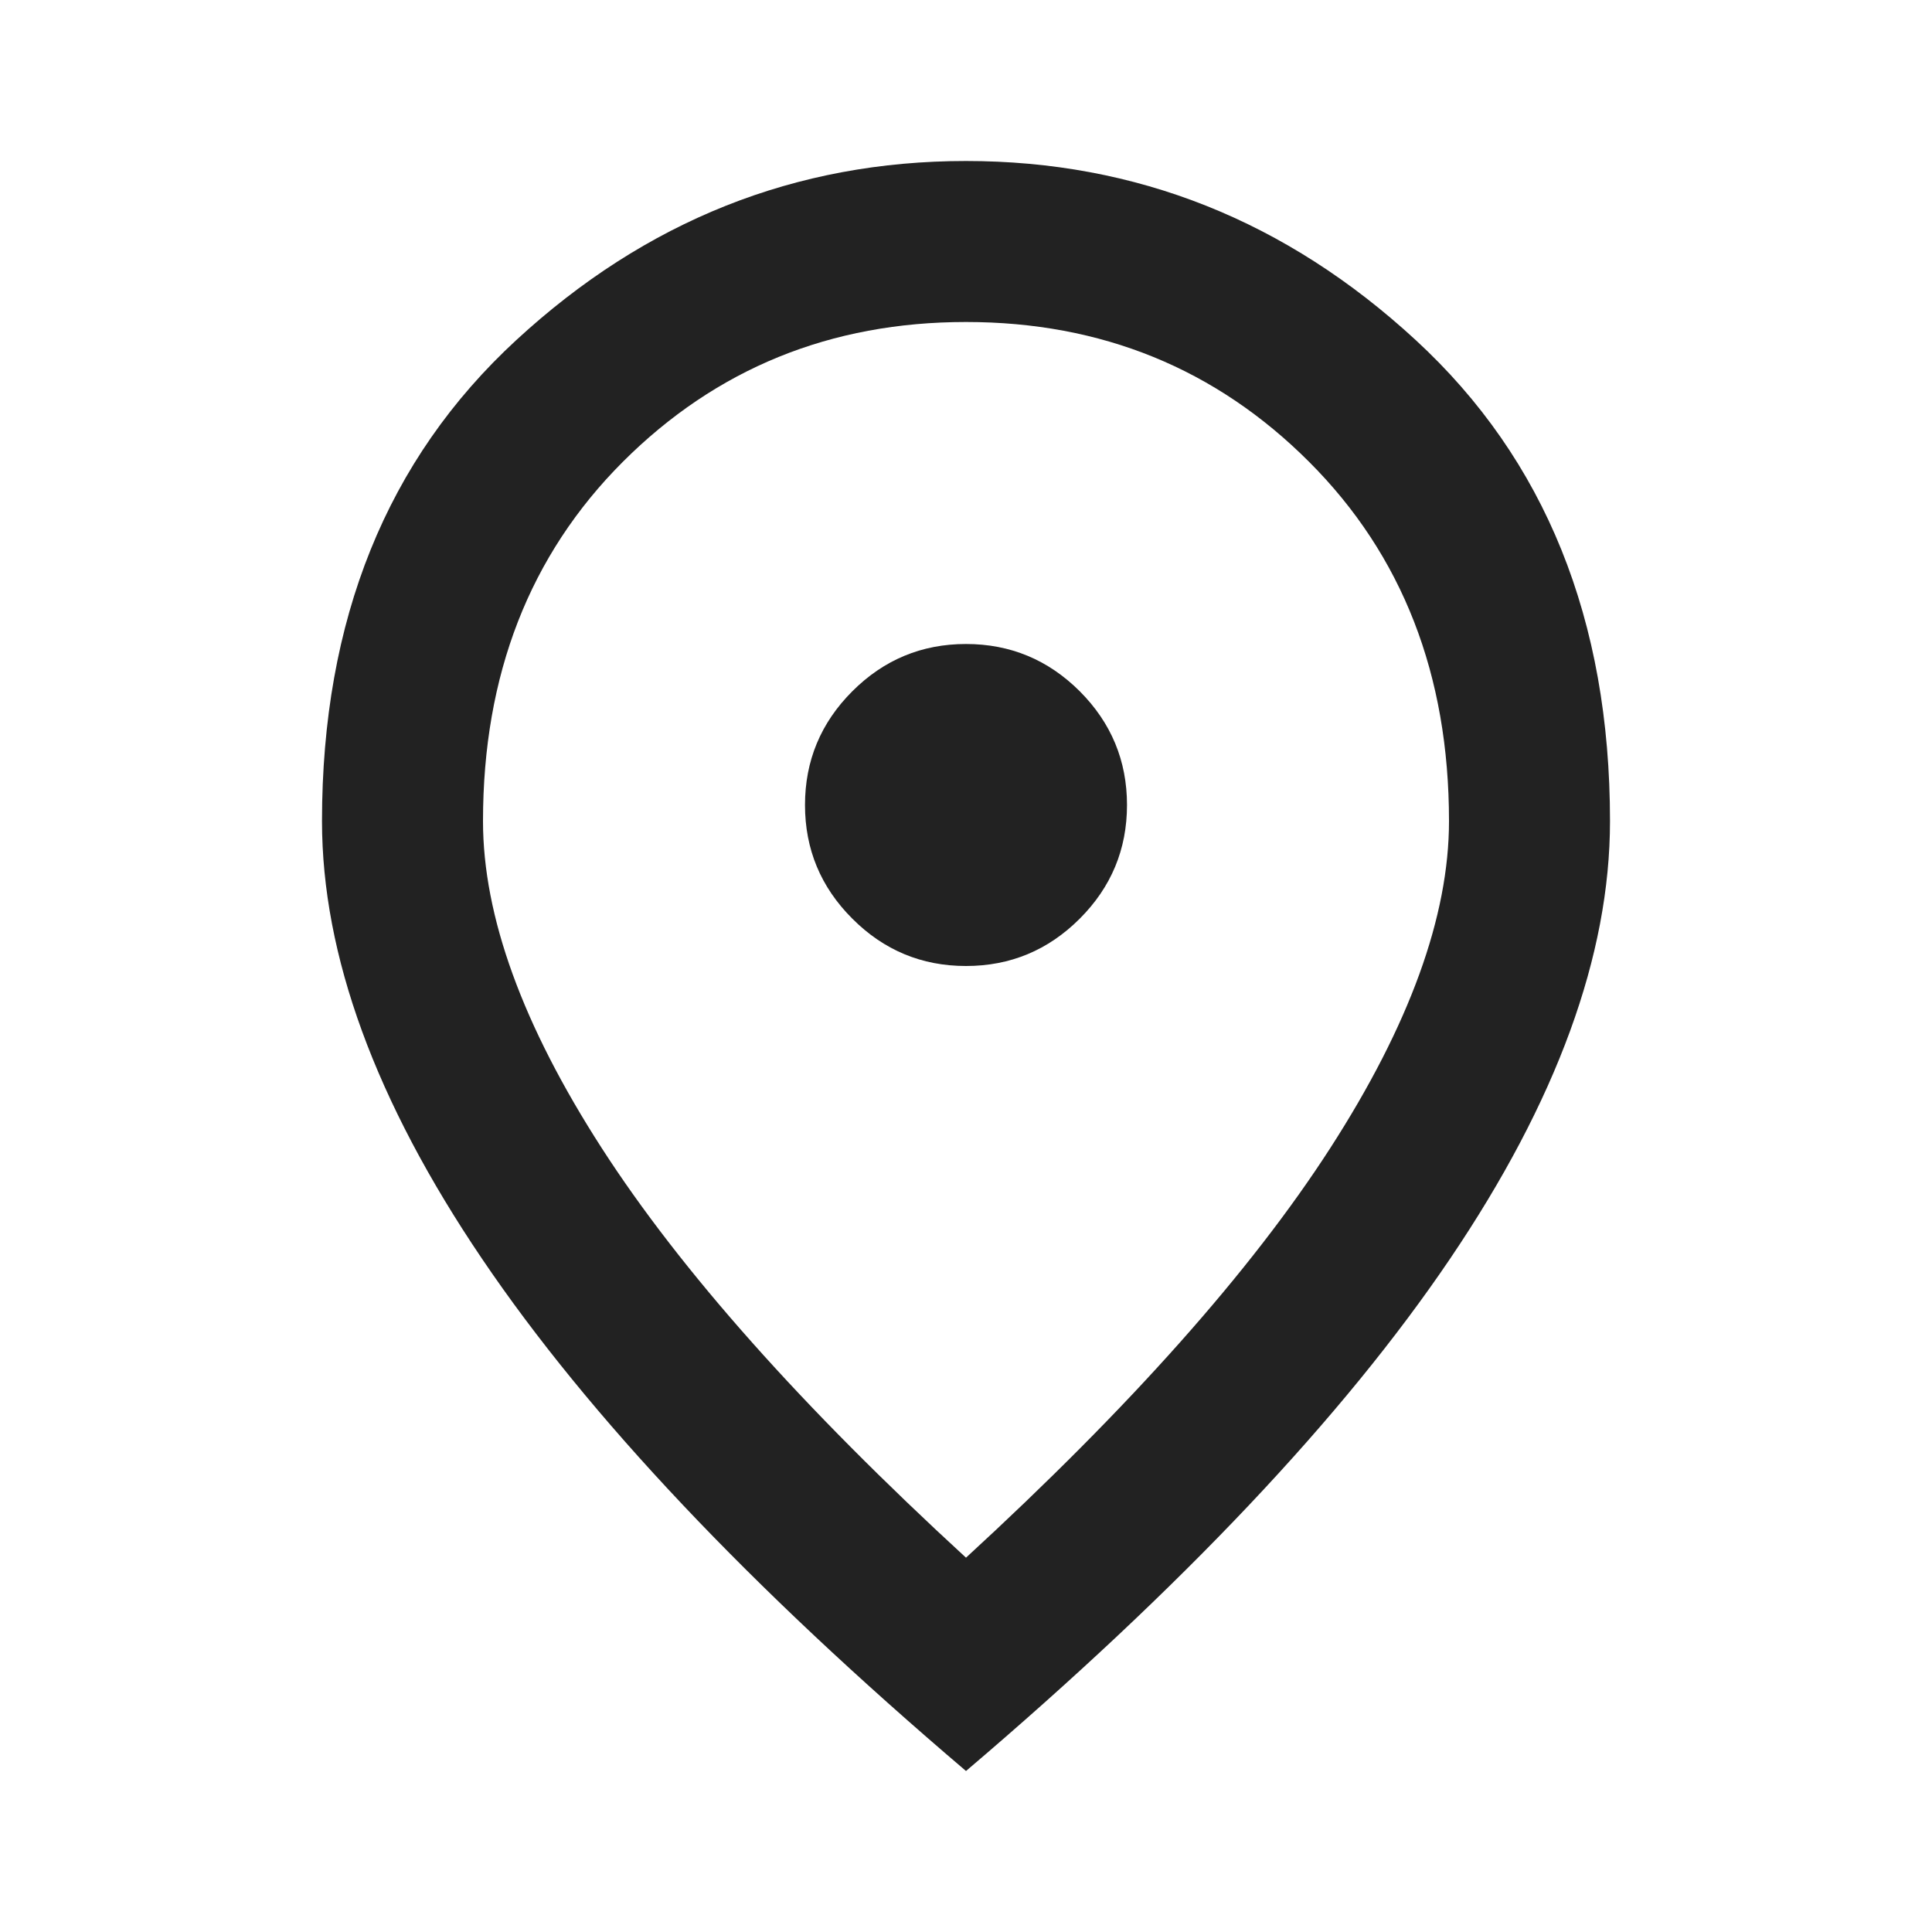
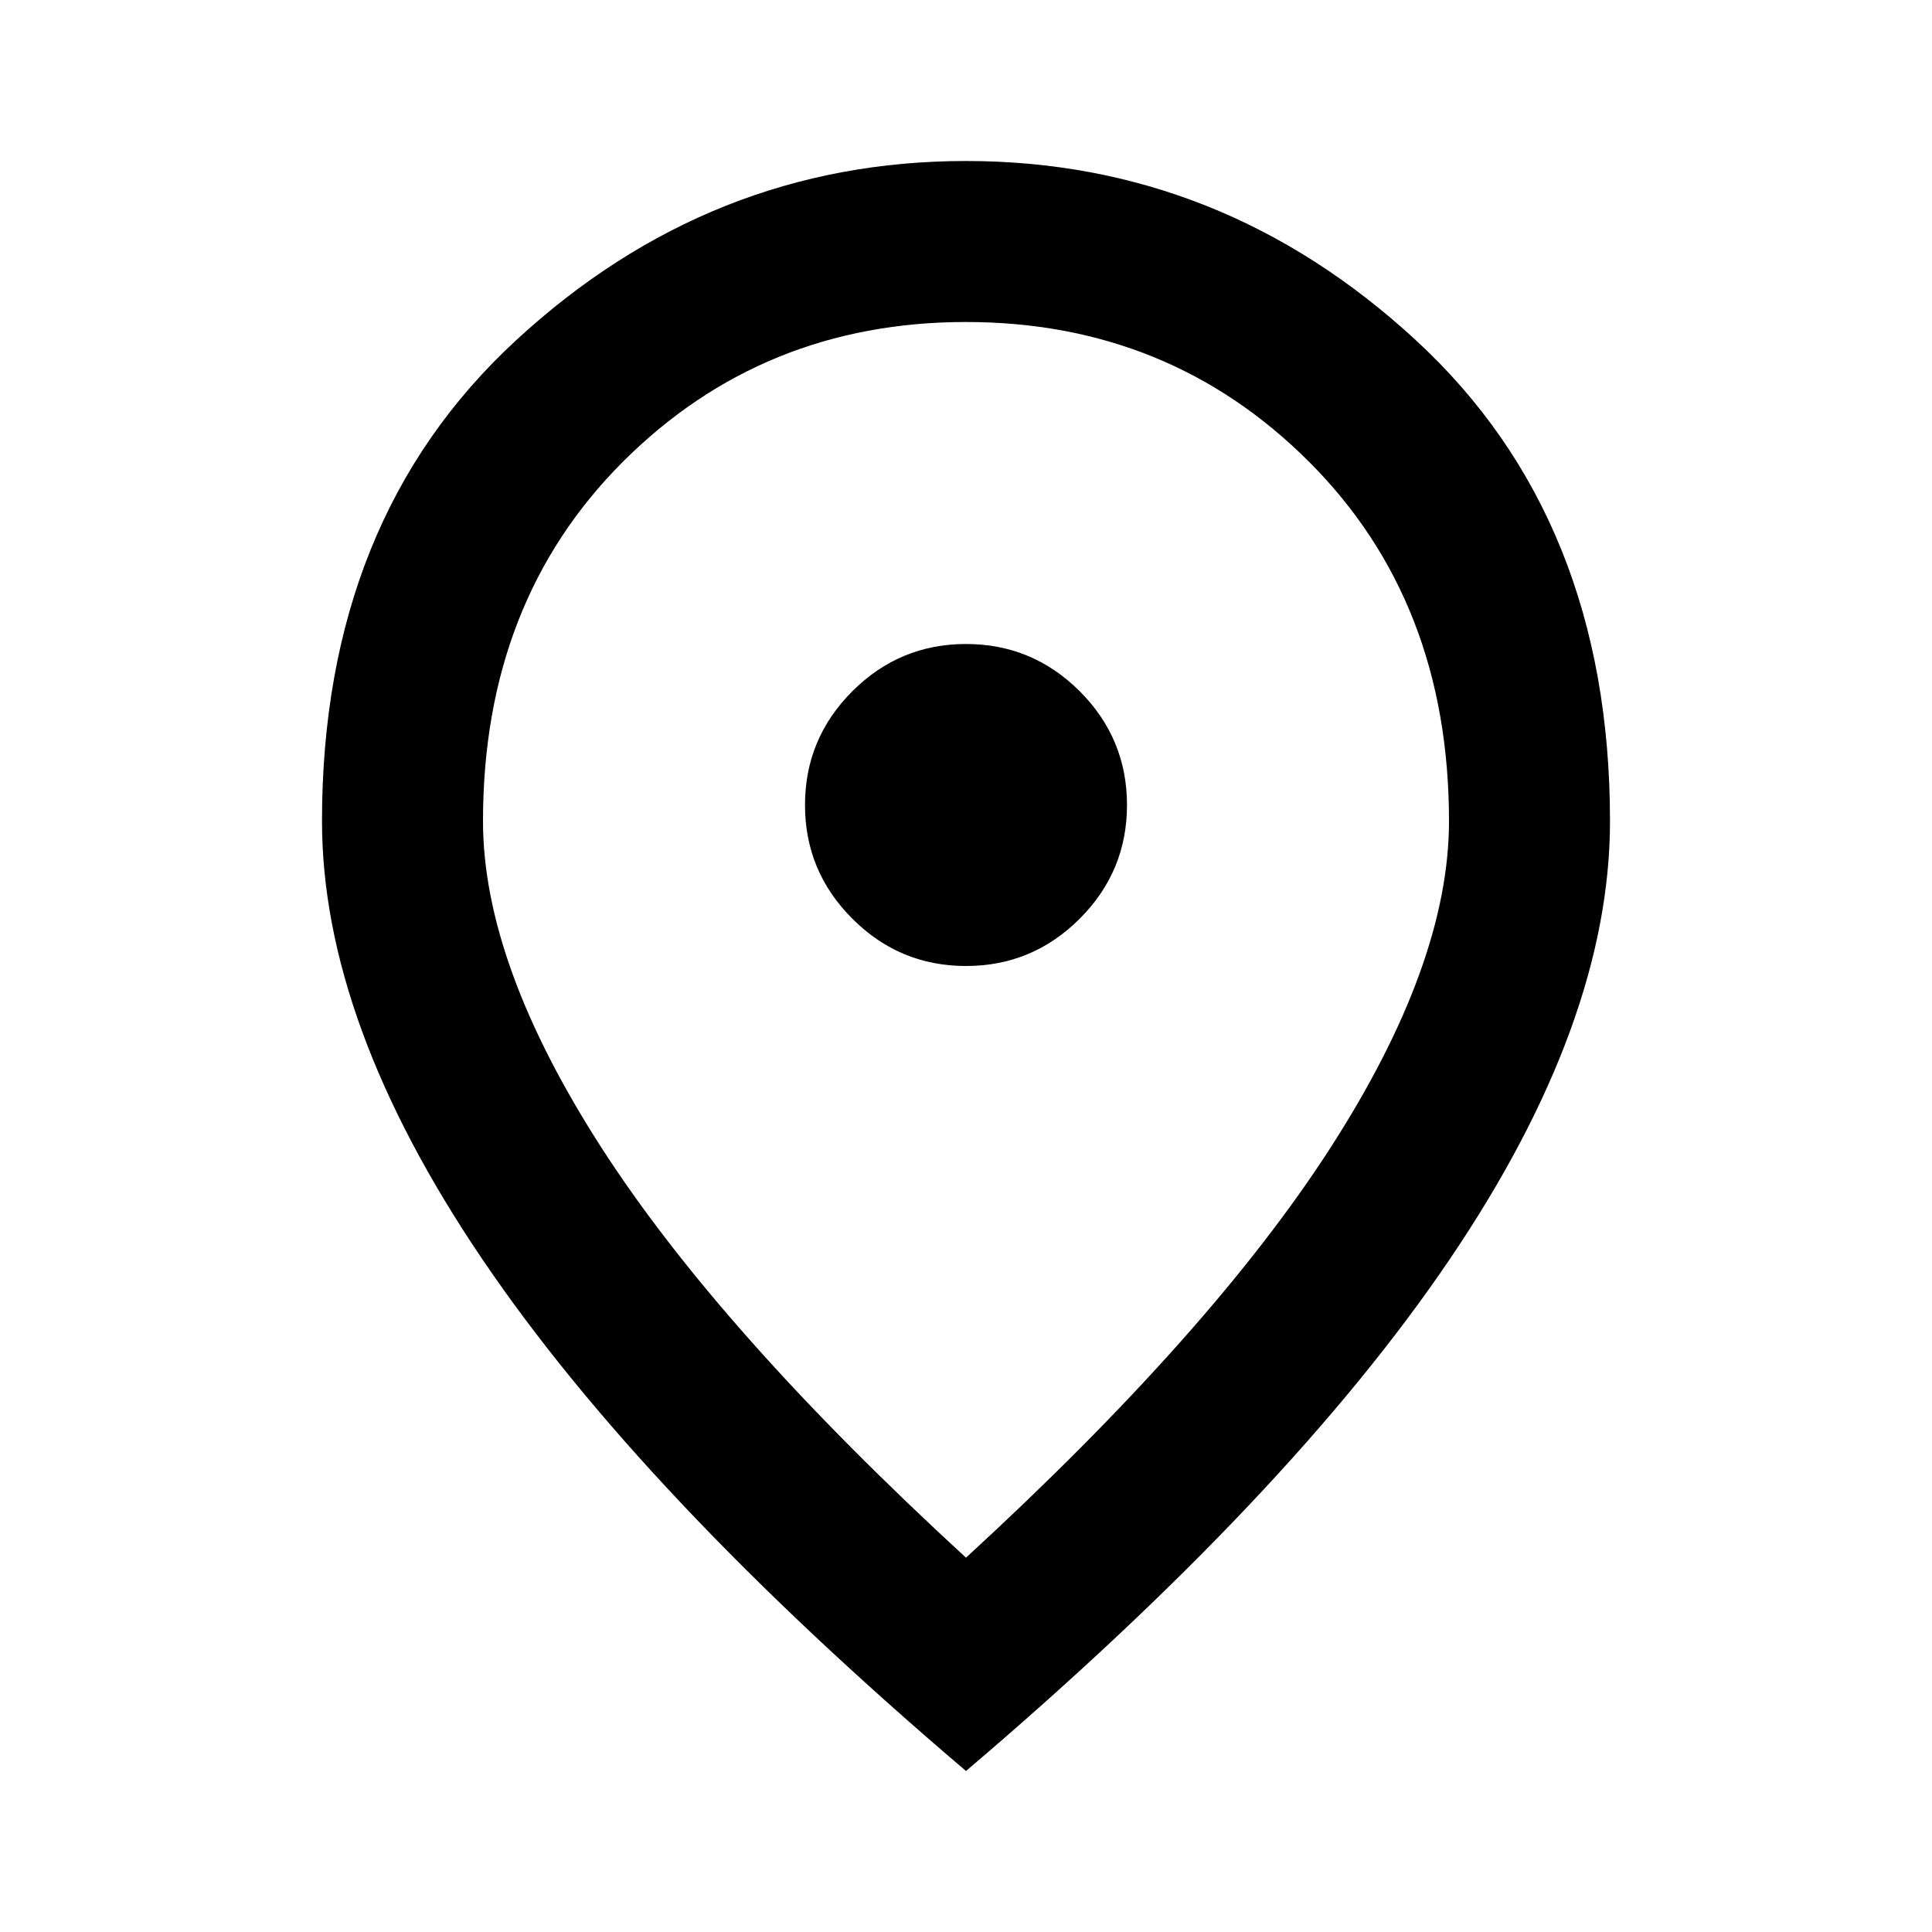
<svg xmlns="http://www.w3.org/2000/svg" width="24" height="24" viewBox="0 0 24 24" fill="none">
-   <path d="M12 12C12.55 12 13.021 11.804 13.413 11.412C13.804 11.021 14 10.55 14 10C14 9.45 13.804 8.979 13.413 8.587C13.021 8.196 12.55 8 12 8C11.45 8 10.979 8.196 10.588 8.587C10.196 8.979 10 9.45 10 10C10 10.55 10.196 11.021 10.588 11.412C10.979 11.804 11.45 12 12 12ZM12 19.35C14.033 17.483 15.542 15.787 16.525 14.262C17.508 12.737 18 11.383 18 10.2C18 8.383 17.421 6.896 16.262 5.737C15.104 4.579 13.683 4 12 4C10.317 4 8.896 4.579 7.737 5.737C6.579 6.896 6 8.383 6 10.2C6 11.383 6.492 12.737 7.475 14.262C8.458 15.787 9.967 17.483 12 19.35ZM12 22C9.317 19.717 7.313 17.596 5.988 15.637C4.663 13.679 4 11.867 4 10.2C4 7.7 4.804 5.708 6.413 4.225C8.021 2.742 9.883 2 12 2C14.117 2 15.979 2.742 17.587 4.225C19.196 5.708 20 7.7 20 10.2C20 11.867 19.338 13.679 18.013 15.637C16.688 17.596 14.683 19.717 12 22Z" fill="#222222" />
+   <path d="M12 12C12.55 12 13.021 11.804 13.413 11.412C13.804 11.021 14 10.55 14 10C14 9.45 13.804 8.979 13.413 8.587C13.021 8.196 12.55 8 12 8C11.45 8 10.979 8.196 10.588 8.587C10.196 8.979 10 9.45 10 10C10 10.55 10.196 11.021 10.588 11.412C10.979 11.804 11.45 12 12 12ZM12 19.35C14.033 17.483 15.542 15.787 16.525 14.262C17.508 12.737 18 11.383 18 10.2C18 8.383 17.421 6.896 16.262 5.737C15.104 4.579 13.683 4 12 4C10.317 4 8.896 4.579 7.737 5.737C6.579 6.896 6 8.383 6 10.2C6 11.383 6.492 12.737 7.475 14.262C8.458 15.787 9.967 17.483 12 19.35ZM12 22C9.317 19.717 7.313 17.596 5.988 15.637C4.663 13.679 4 11.867 4 10.2C4 7.7 4.804 5.708 6.413 4.225C8.021 2.742 9.883 2 12 2C14.117 2 15.979 2.742 17.587 4.225C19.196 5.708 20 7.7 20 10.2C20 11.867 19.338 13.679 18.013 15.637C16.688 17.596 14.683 19.717 12 22Z" fill="currentColor" />
</svg>
